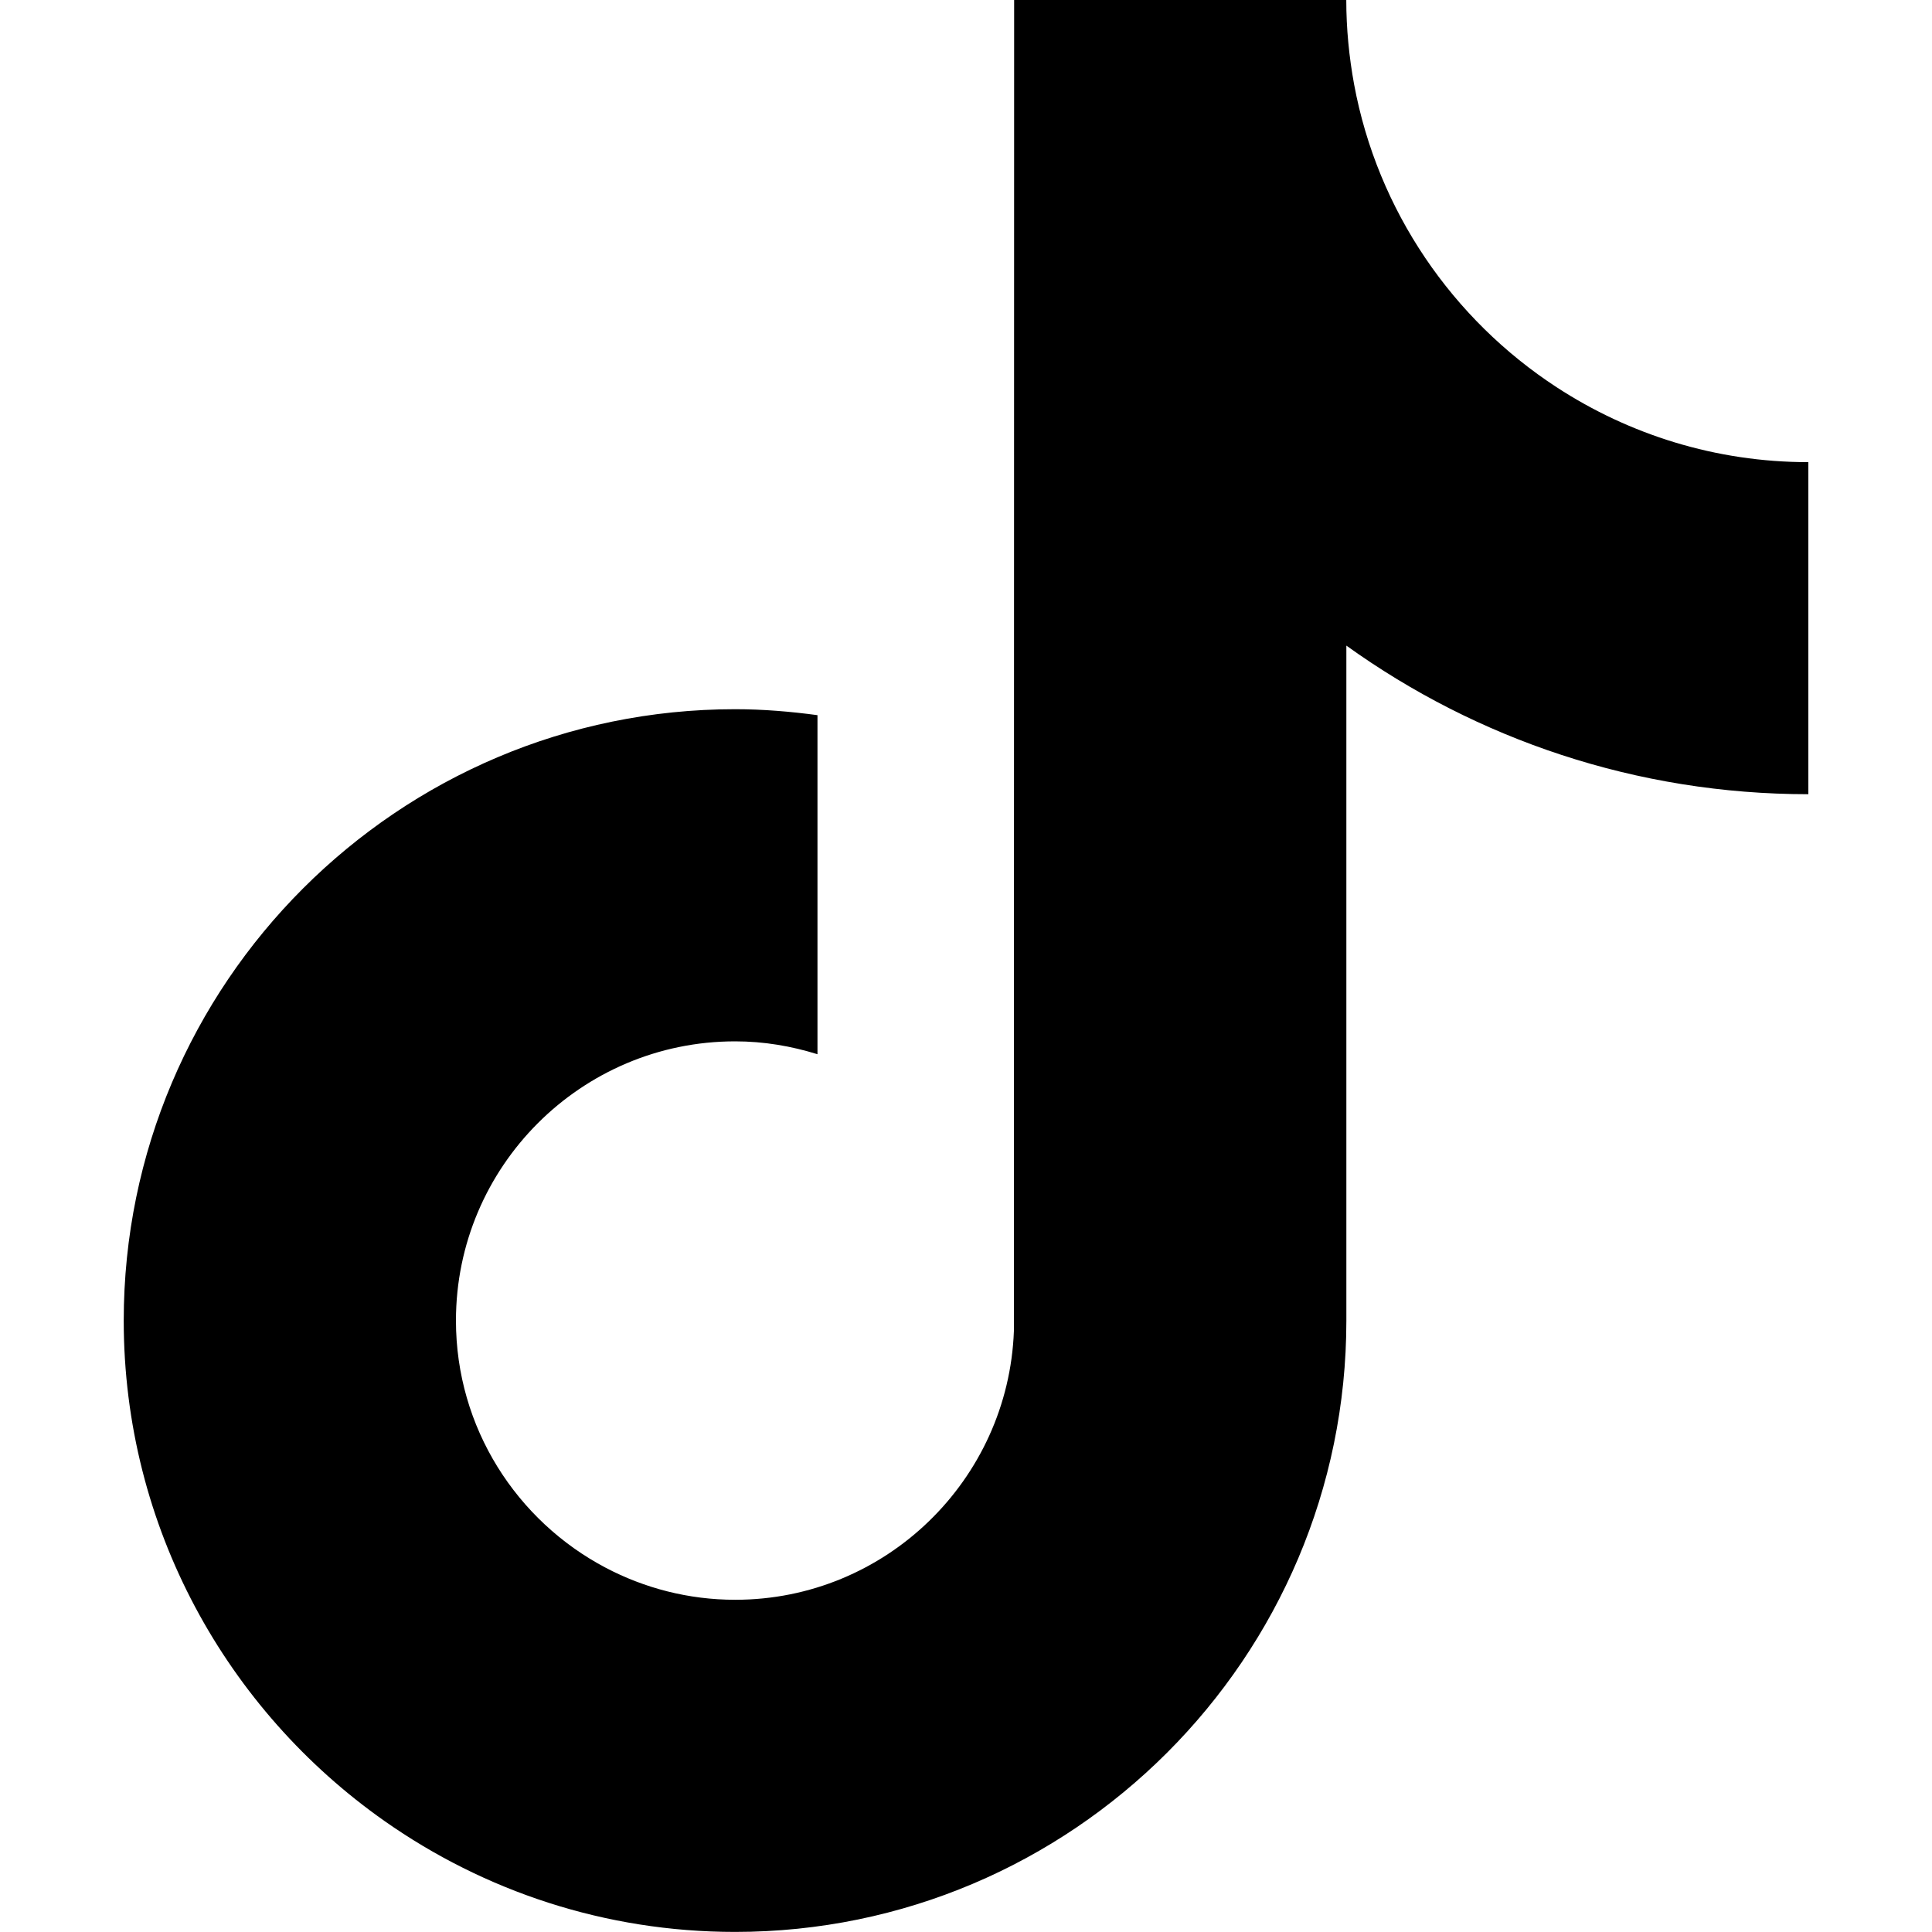
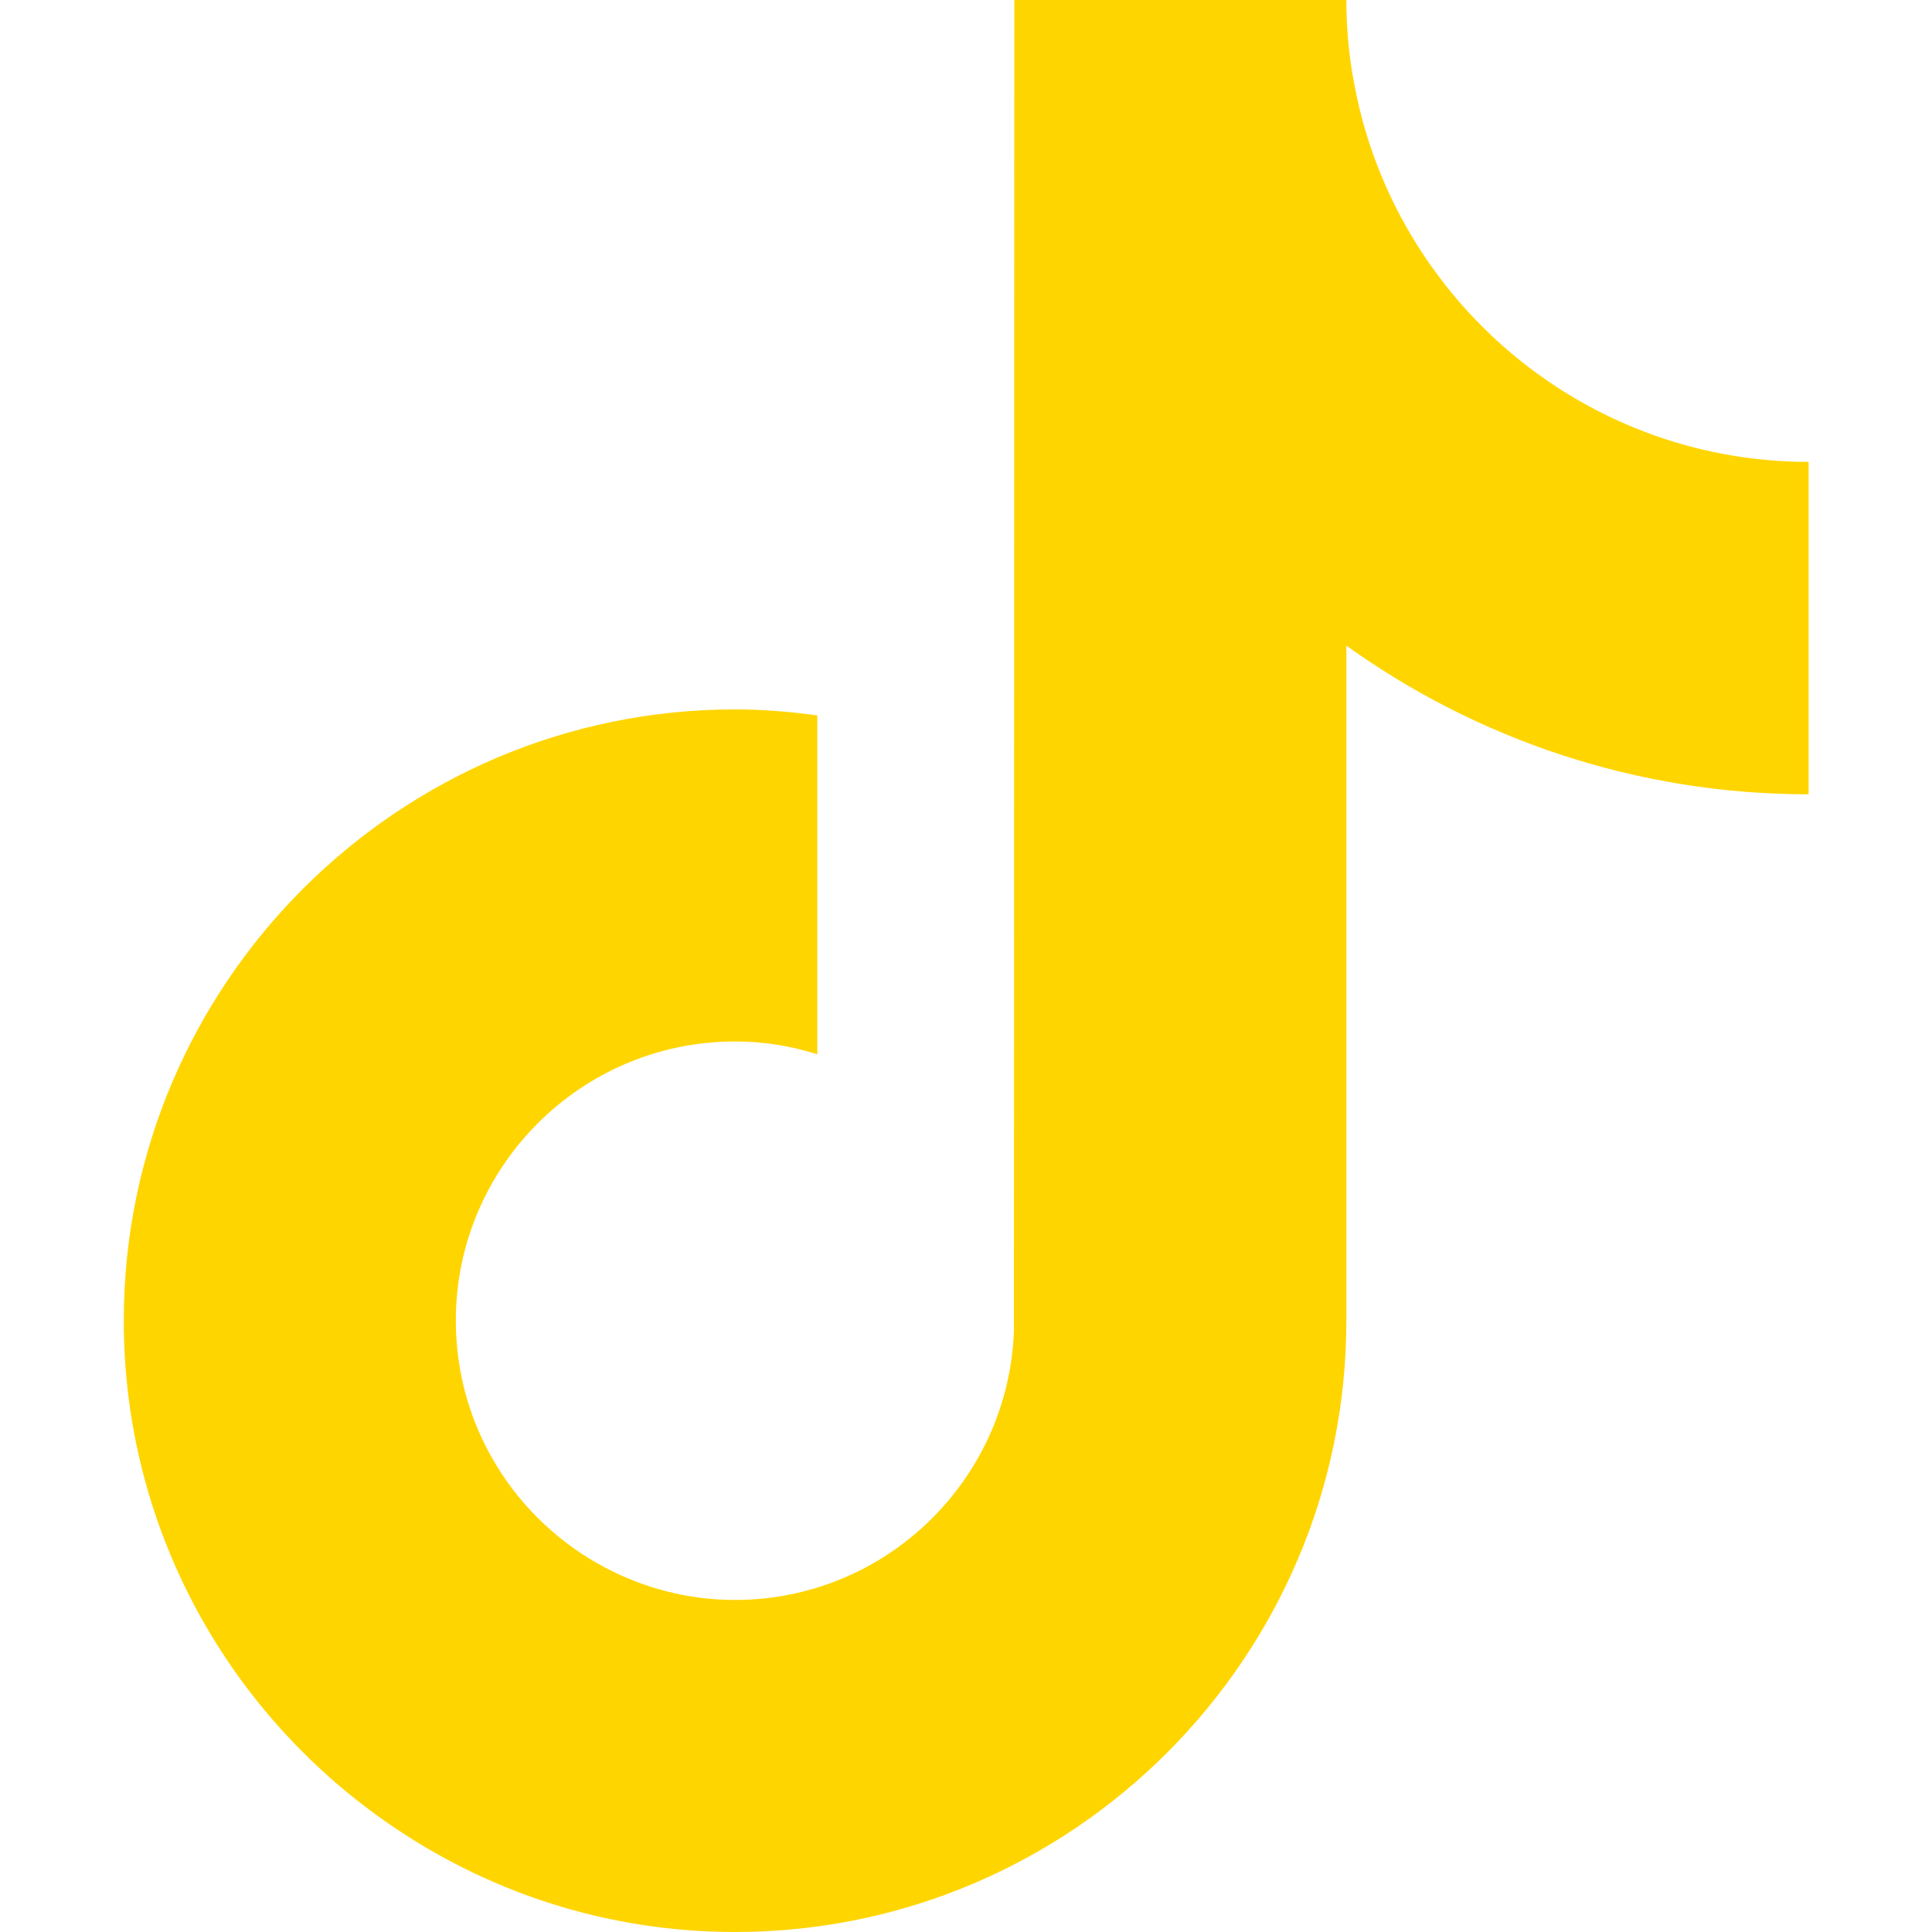
- <svg xmlns="http://www.w3.org/2000/svg" version="1.1" id="Capa_1" x="0px" y="0px" viewBox="0 0 24 24" style="enable-background:new 0 0 24 24;" xml:space="preserve" width="512" height="512">
-   <path d="M22.465,9.866c-2.139,0-4.122-0.684-5.74-1.846v8.385c0,4.188-3.407,7.594-7.594,7.594c-1.618,0-3.119-0.51-4.352-1.376  c-1.958-1.375-3.242-3.649-3.242-6.218c0-4.188,3.407-7.595,7.595-7.595c0.348,0,0.688,0.029,1.023,0.074v0.977v3.235  c-0.324-0.101-0.666-0.16-1.023-0.16c-1.912,0-3.468,1.556-3.468,3.469c0,1.332,0.756,2.489,1.86,3.07  c0.481,0.253,1.028,0.398,1.609,0.398c1.868,0,3.392-1.486,3.462-3.338L12.598,0h4.126c0,0.358,0.035,0.707,0.097,1.047  c0.291,1.572,1.224,2.921,2.517,3.764c0.9,0.587,1.974,0.93,3.126,0.93V9.866z" />
+ <svg xmlns="http://www.w3.org/2000/svg" version="1.1" id="Capa_1" x="0px" y="0px" viewBox="0 0 512 512" style="enable-background:new 0 0 512 512;" xml:space="preserve">
+   <style type="text/css">
+ 	.st0{fill:#FFD500;}
+ </style>
+   <path class="st0" d="M479.3,210.5c-45.6,0-87.9-14.6-122.5-39.4V350c0,89.3-72.7,162-162,162c-34.5,0-66.5-10.9-92.8-29.4  C60.2,453.3,32.8,404.8,32.8,350c0-89.3,72.7-162,162-162c7.4,0,14.7,0.6,21.8,1.6v20.8v69c-6.9-2.2-14.2-3.4-21.8-3.4  c-40.8,0-74,33.2-74,74c0,28.4,16.1,53.1,39.7,65.5c10.3,5.4,21.9,8.5,34.3,8.5c39.9,0,72.4-31.7,73.9-71.2L268.8,0h88  c0,7.6,0.7,15.1,2.1,22.3c6.2,33.5,26.1,62.3,53.7,80.3c19.2,12.5,42.1,19.8,66.7,19.8L479.3,210.5L479.3,210.5z" />
</svg>
